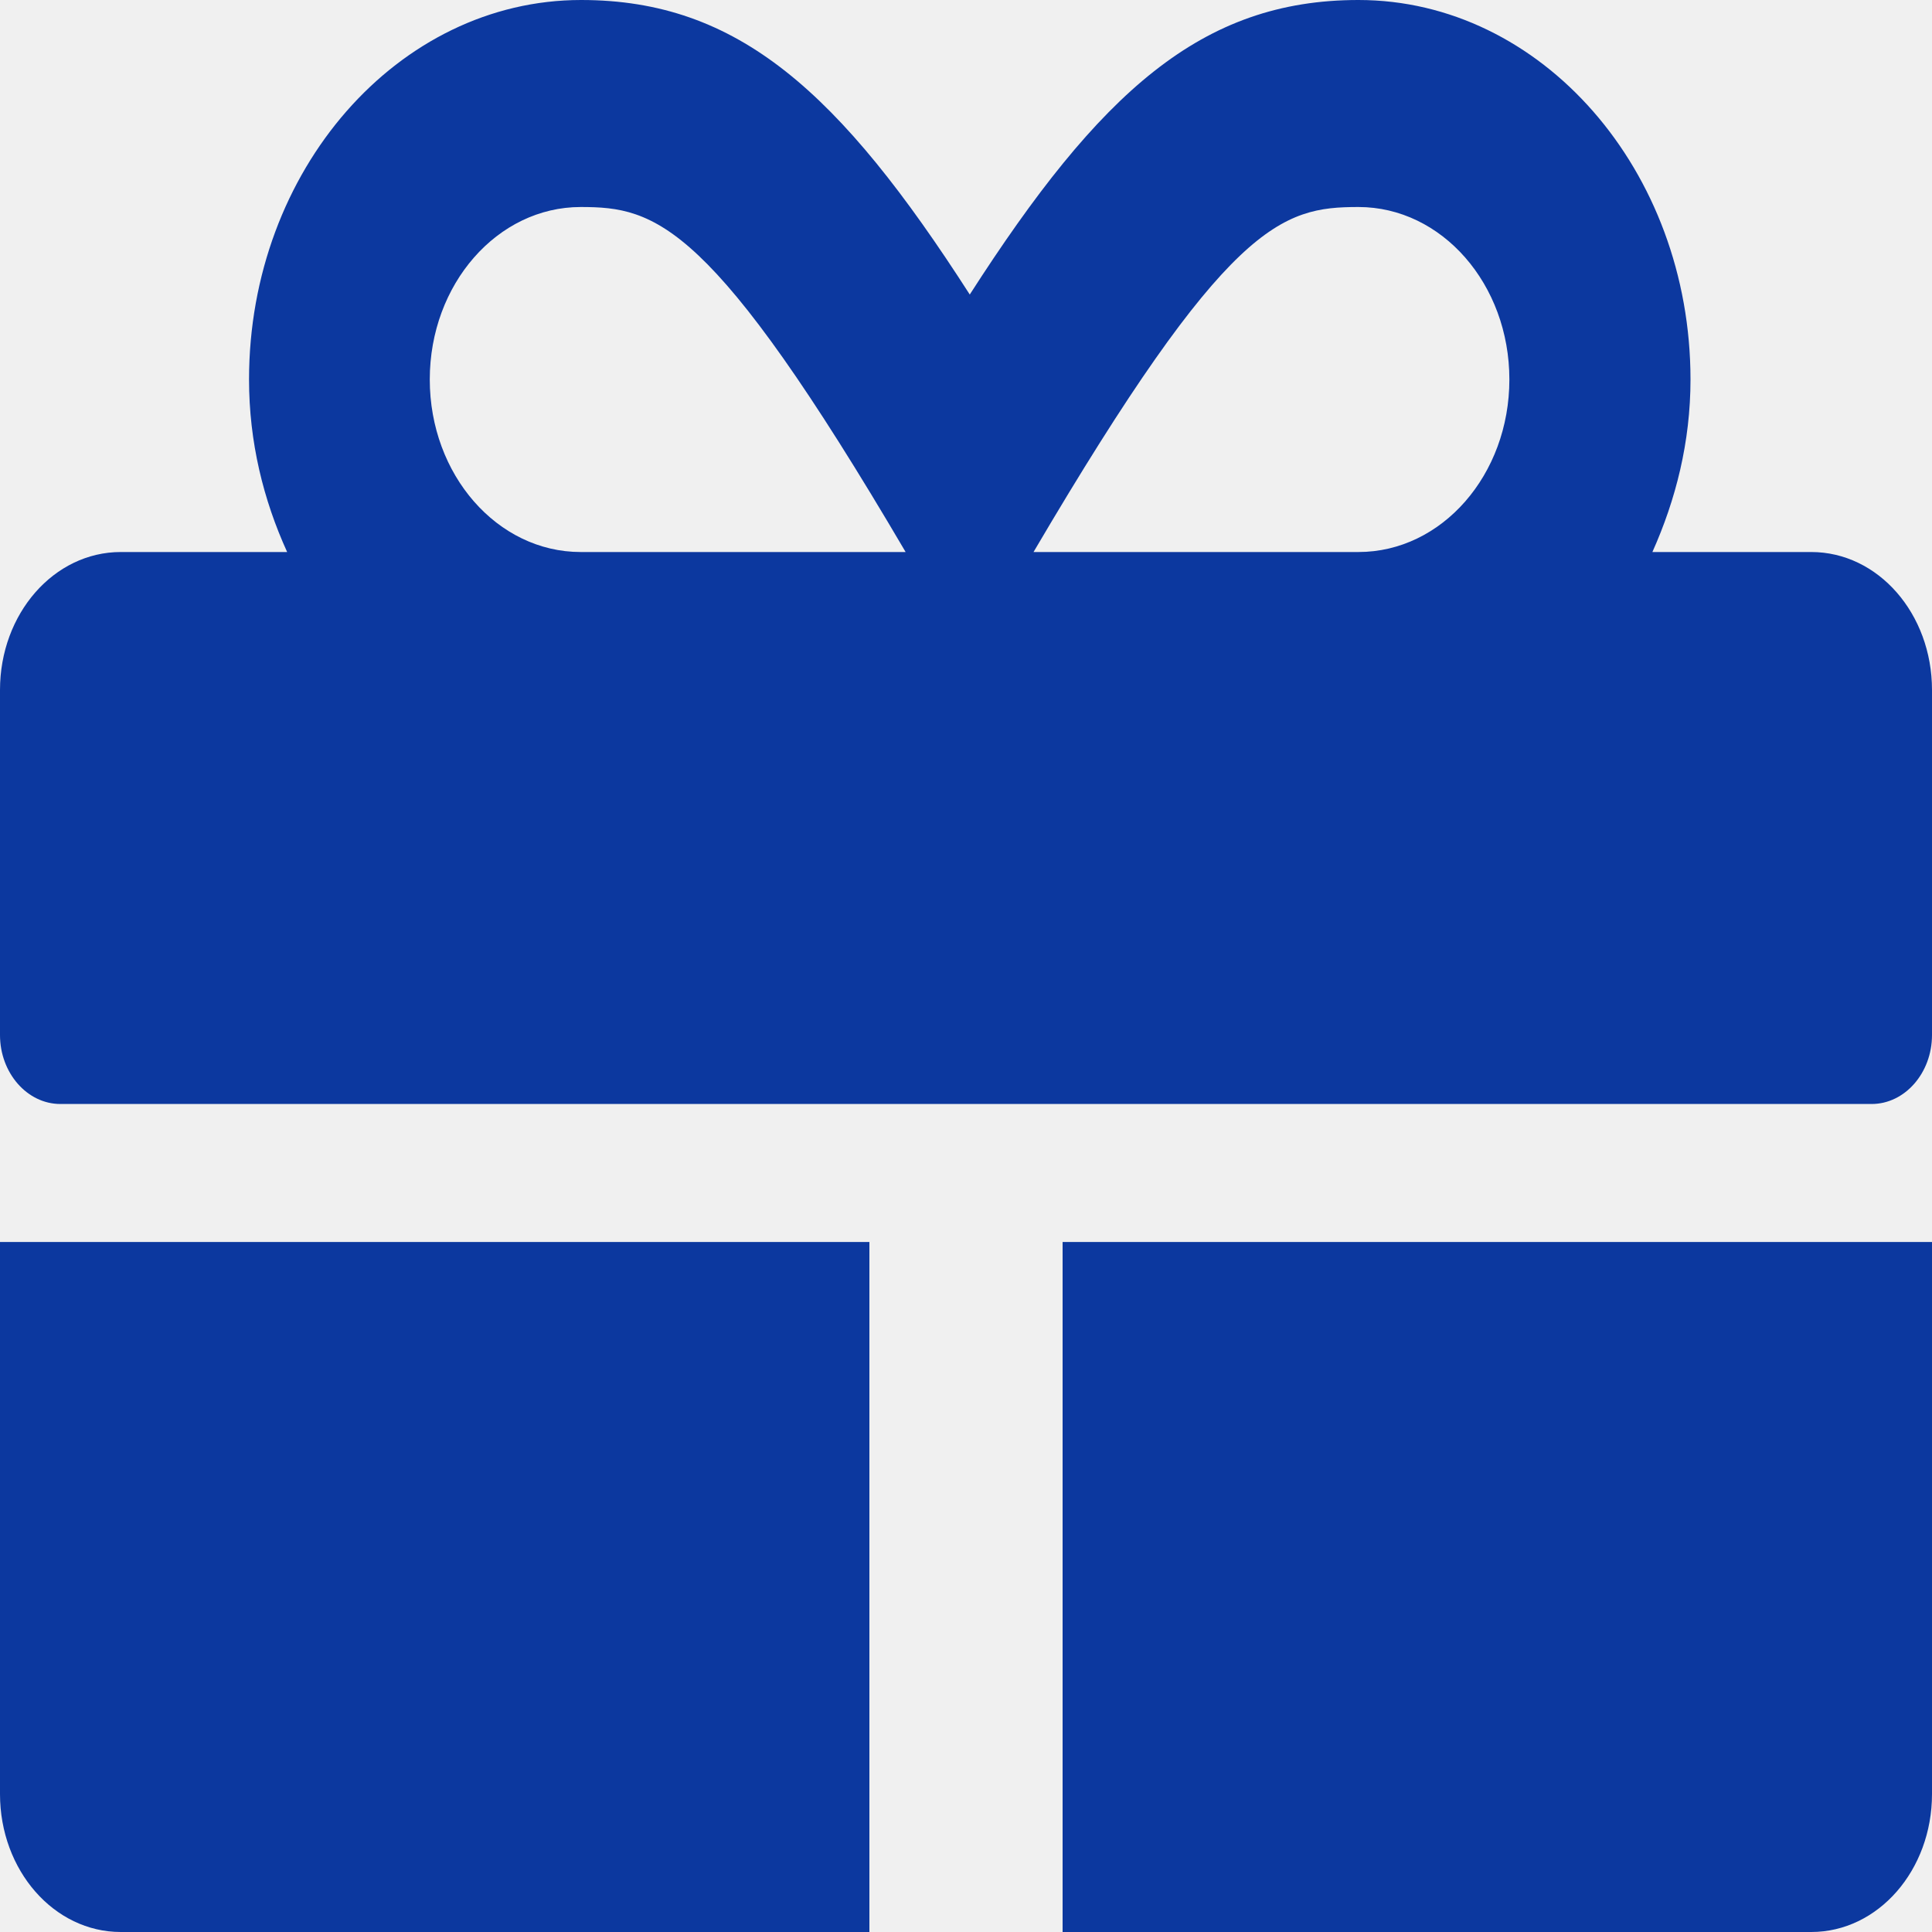
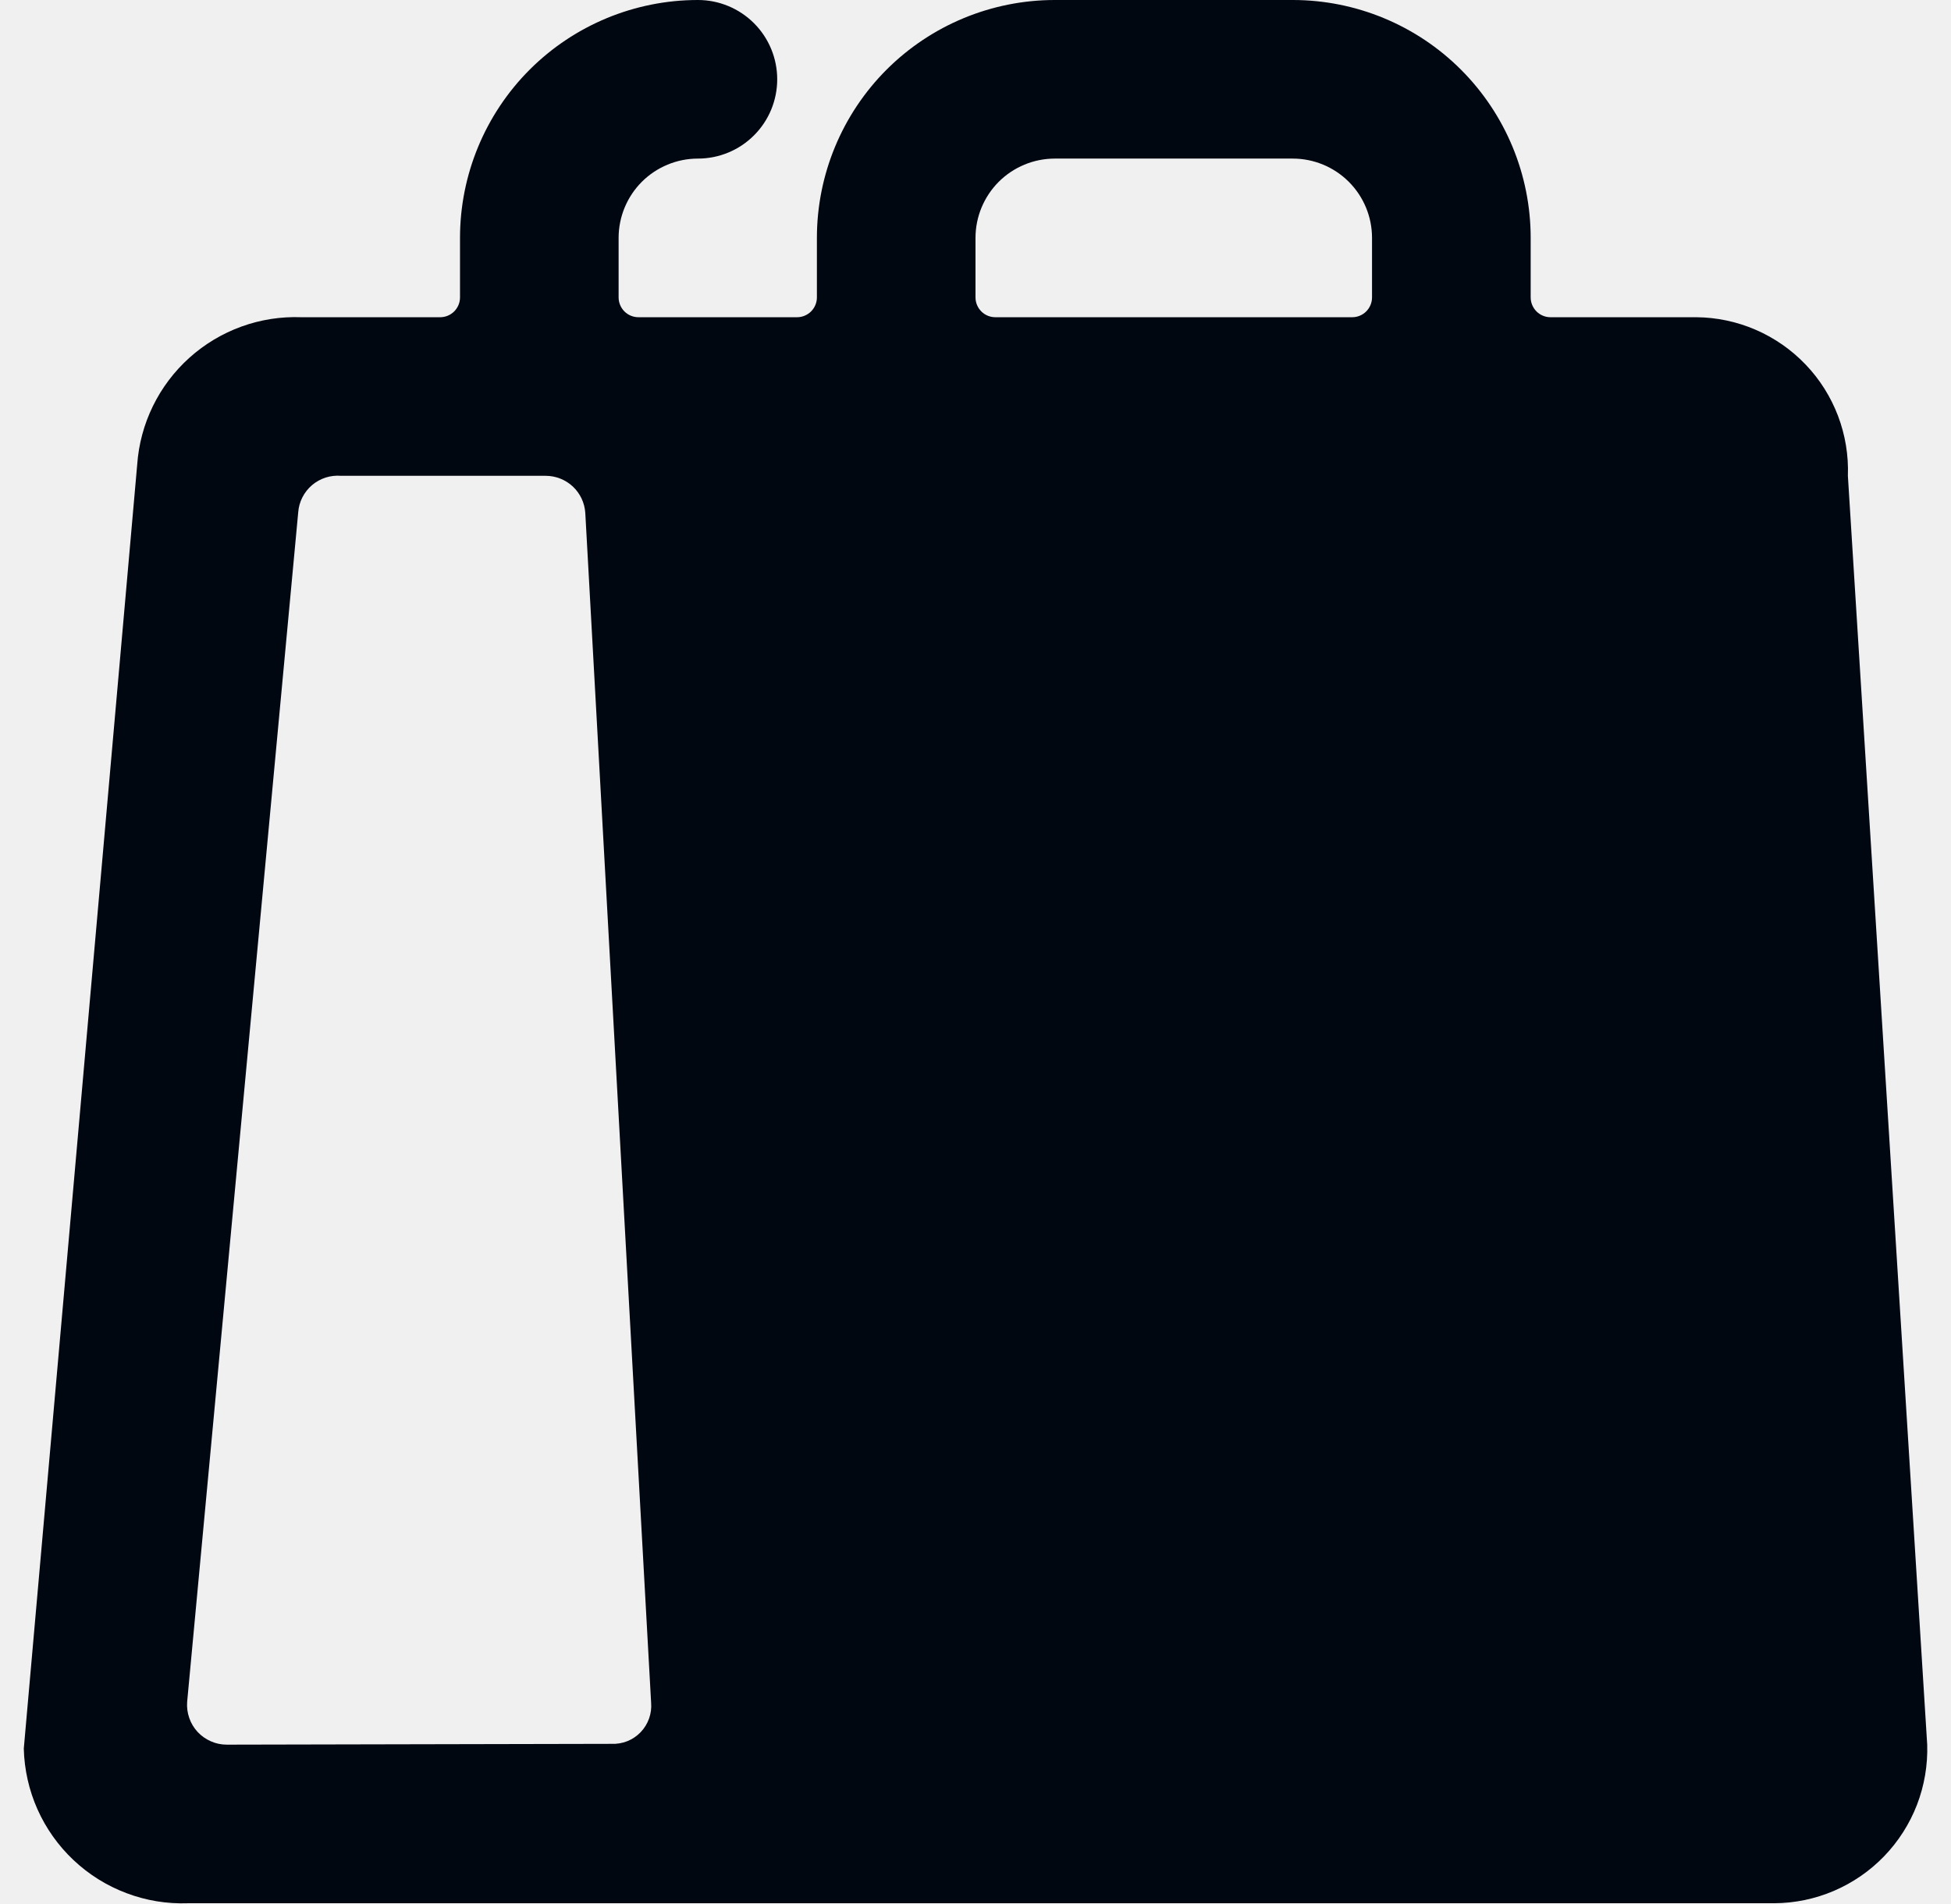
- <svg xmlns="http://www.w3.org/2000/svg" width="40" height="40" viewBox="0 0 40 40" fill="none">
-   <path d="M0 37.143C0 38.723 1.117 40 2.5 40H18V25.714H0V37.143ZM22 40H37.5C38.883 40 40 38.723 40 37.143V25.714H22V40ZM37.5 11.429H34.211C34.695 10.348 35 9.152 35 7.857C35 3.527 31.914 0 28.125 0C24.875 0 22.773 1.902 20.078 6.098C17.383 1.902 15.281 0 12.031 0C8.242 0 5.156 3.527 5.156 7.857C5.156 9.152 5.453 10.348 5.945 11.429H2.5C1.117 11.429 0 12.705 0 14.286V21.429C0 22.214 0.562 22.857 1.25 22.857H38.75C39.438 22.857 40 22.214 40 21.429V14.286C40 12.705 38.883 11.429 37.5 11.429ZM12.023 11.429C10.297 11.429 8.898 9.83 8.898 7.857C8.898 5.884 10.297 4.286 12.023 4.286C13.578 4.286 14.727 4.58 18.75 11.429H12.023ZM28.125 11.429H21.398C25.414 4.598 26.531 4.286 28.125 4.286C29.852 4.286 31.25 5.884 31.25 7.857C31.25 9.83 29.852 11.429 28.125 11.429Z" fill="#0C389F" />
+ <svg xmlns="http://www.w3.org/2000/svg" width="41" height="40" viewBox="0 0 41 40" fill="none">
+   <g clip-path="url(#clip0_116_3929)">
+     <path d="M38.833 10C38.849 9.571 38.778 9.143 38.626 8.741C38.473 8.339 38.242 7.972 37.945 7.662C37.648 7.351 37.292 7.103 36.898 6.932C36.504 6.761 36.08 6.671 35.65 6.667H32.583C32.473 6.667 32.367 6.623 32.289 6.545C32.211 6.466 32.167 6.361 32.167 6.25V5C32.167 3.674 31.64 2.402 30.702 1.464C29.765 0.527 28.493 0 27.167 0L22.167 0C20.841 0 19.569 0.527 18.631 1.464C17.694 2.402 17.167 3.674 17.167 5V6.25C17.167 6.361 17.123 6.466 17.045 6.545C16.966 6.623 16.86 6.667 16.75 6.667H13.417C13.306 6.667 13.2 6.623 13.122 6.545C13.044 6.466 13 6.361 13 6.25V5C13 4.558 13.176 4.134 13.488 3.821C13.801 3.509 14.225 3.333 14.667 3.333C15.109 3.333 15.533 3.158 15.845 2.845C16.158 2.533 16.333 2.109 16.333 1.667C16.333 1.225 16.158 0.801 15.845 0.488C15.533 0.176 15.109 0 14.667 0C13.341 0 12.069 0.527 11.131 1.464C10.194 2.402 9.667 3.674 9.667 5V6.25C9.667 6.361 9.623 6.466 9.545 6.545C9.466 6.623 9.361 6.667 9.25 6.667H6.333C5.468 6.634 4.625 6.94 3.981 7.518C3.337 8.097 2.943 8.903 2.883 9.767L0.5 36.75C0.511 37.191 0.609 37.625 0.788 38.027C0.968 38.43 1.226 38.793 1.547 39.095C1.868 39.397 2.245 39.633 2.658 39.788C3.07 39.944 3.509 40.016 3.95 40H37.283C37.715 39.998 38.142 39.91 38.539 39.74C38.936 39.57 39.295 39.323 39.595 39.012C39.895 38.701 40.129 38.334 40.285 37.931C40.44 37.528 40.513 37.098 40.5 36.667L38.833 10ZM20.5 5C20.5 4.558 20.676 4.134 20.988 3.821C21.301 3.509 21.725 3.333 22.167 3.333H27.167C27.609 3.333 28.033 3.509 28.345 3.821C28.658 4.134 28.833 4.558 28.833 5V6.25C28.833 6.361 28.789 6.466 28.711 6.545C28.633 6.623 28.527 6.667 28.417 6.667H20.917C20.806 6.667 20.7 6.623 20.622 6.545C20.544 6.466 20.5 6.361 20.5 6.25V5ZM4.767 36.667C4.651 36.667 4.537 36.644 4.432 36.597C4.326 36.551 4.231 36.484 4.153 36.4C4.074 36.315 4.014 36.215 3.977 36.106C3.939 35.997 3.924 35.882 3.933 35.767L6.267 10.767C6.275 10.657 6.305 10.55 6.355 10.452C6.405 10.354 6.474 10.267 6.557 10.196C6.641 10.125 6.738 10.071 6.842 10.037C6.947 10.004 7.057 9.991 7.167 10H11.467C11.679 10 11.884 10.081 12.039 10.226C12.194 10.372 12.287 10.571 12.3 10.783L13.683 35.783C13.693 35.897 13.678 36.011 13.64 36.118C13.602 36.225 13.542 36.323 13.463 36.405C13.384 36.487 13.289 36.552 13.183 36.594C13.077 36.636 12.964 36.655 12.85 36.65L4.767 36.667Z" fill="#000711" />
+   </g>
+   <defs>
+     <clipPath id="clip0_116_3929">
+       <rect width="40" height="40" fill="white" transform="translate(0.5)" />
+     </clipPath>
+   </defs>
</svg>
